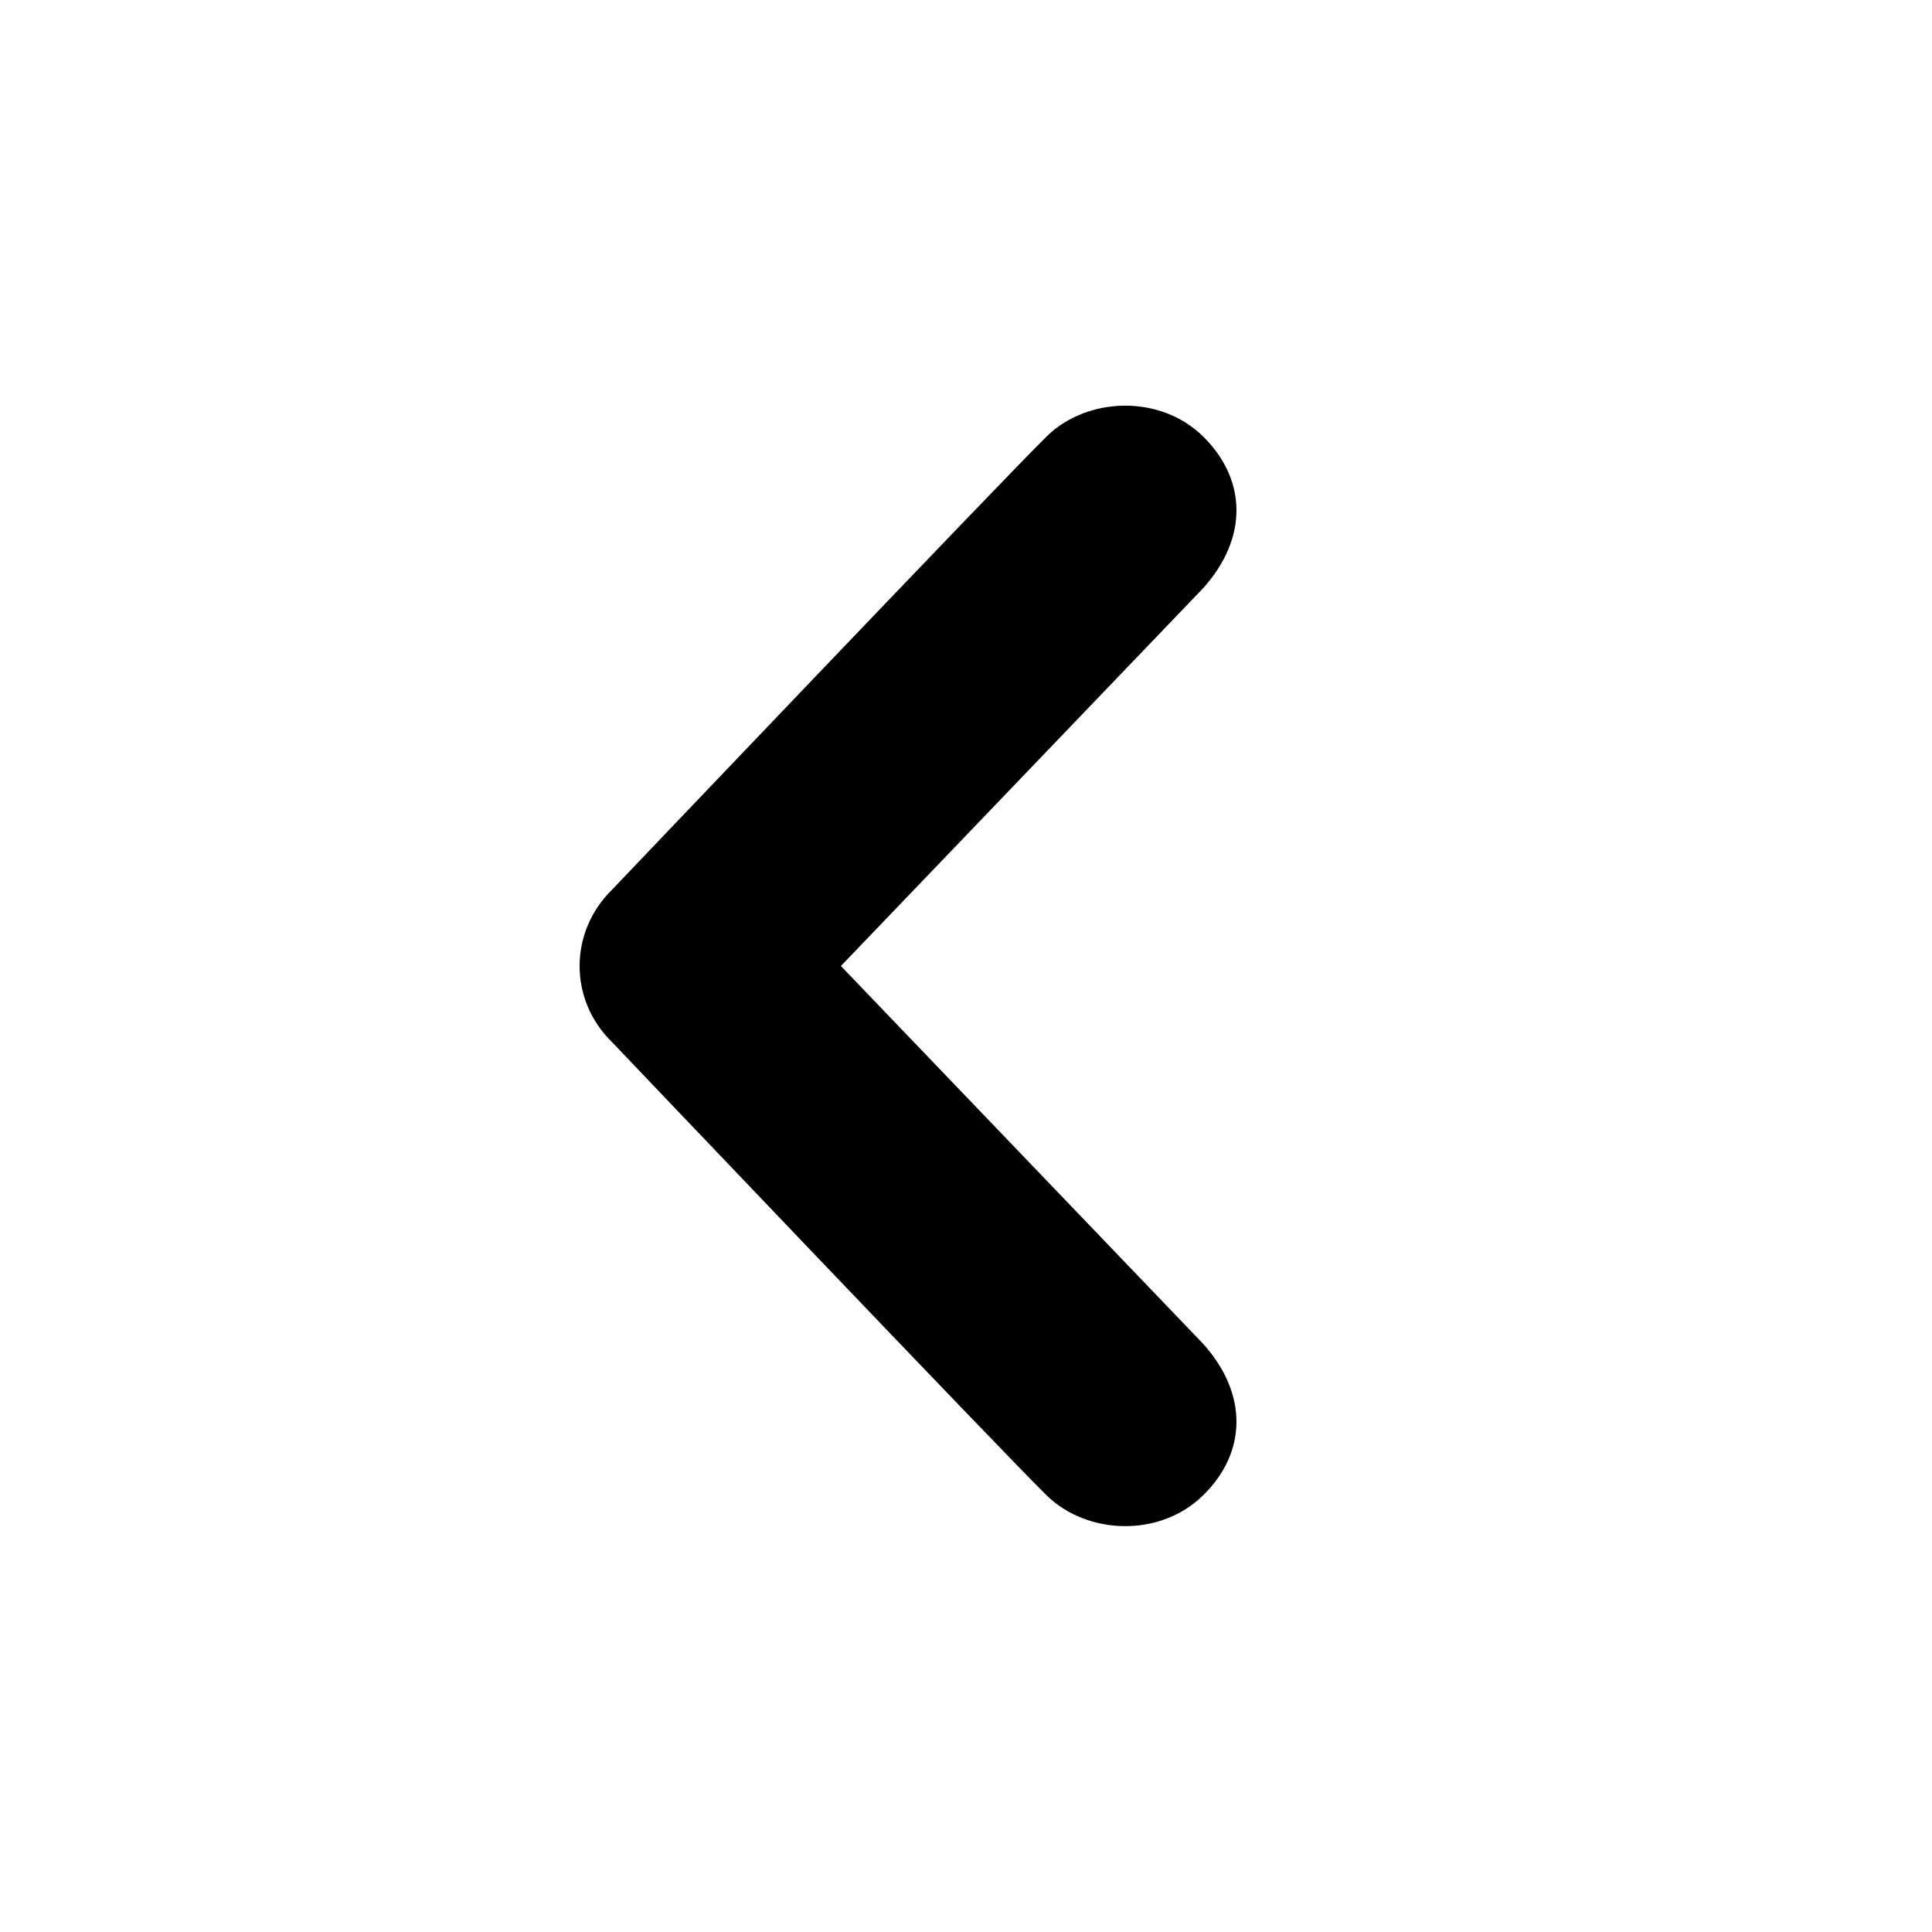
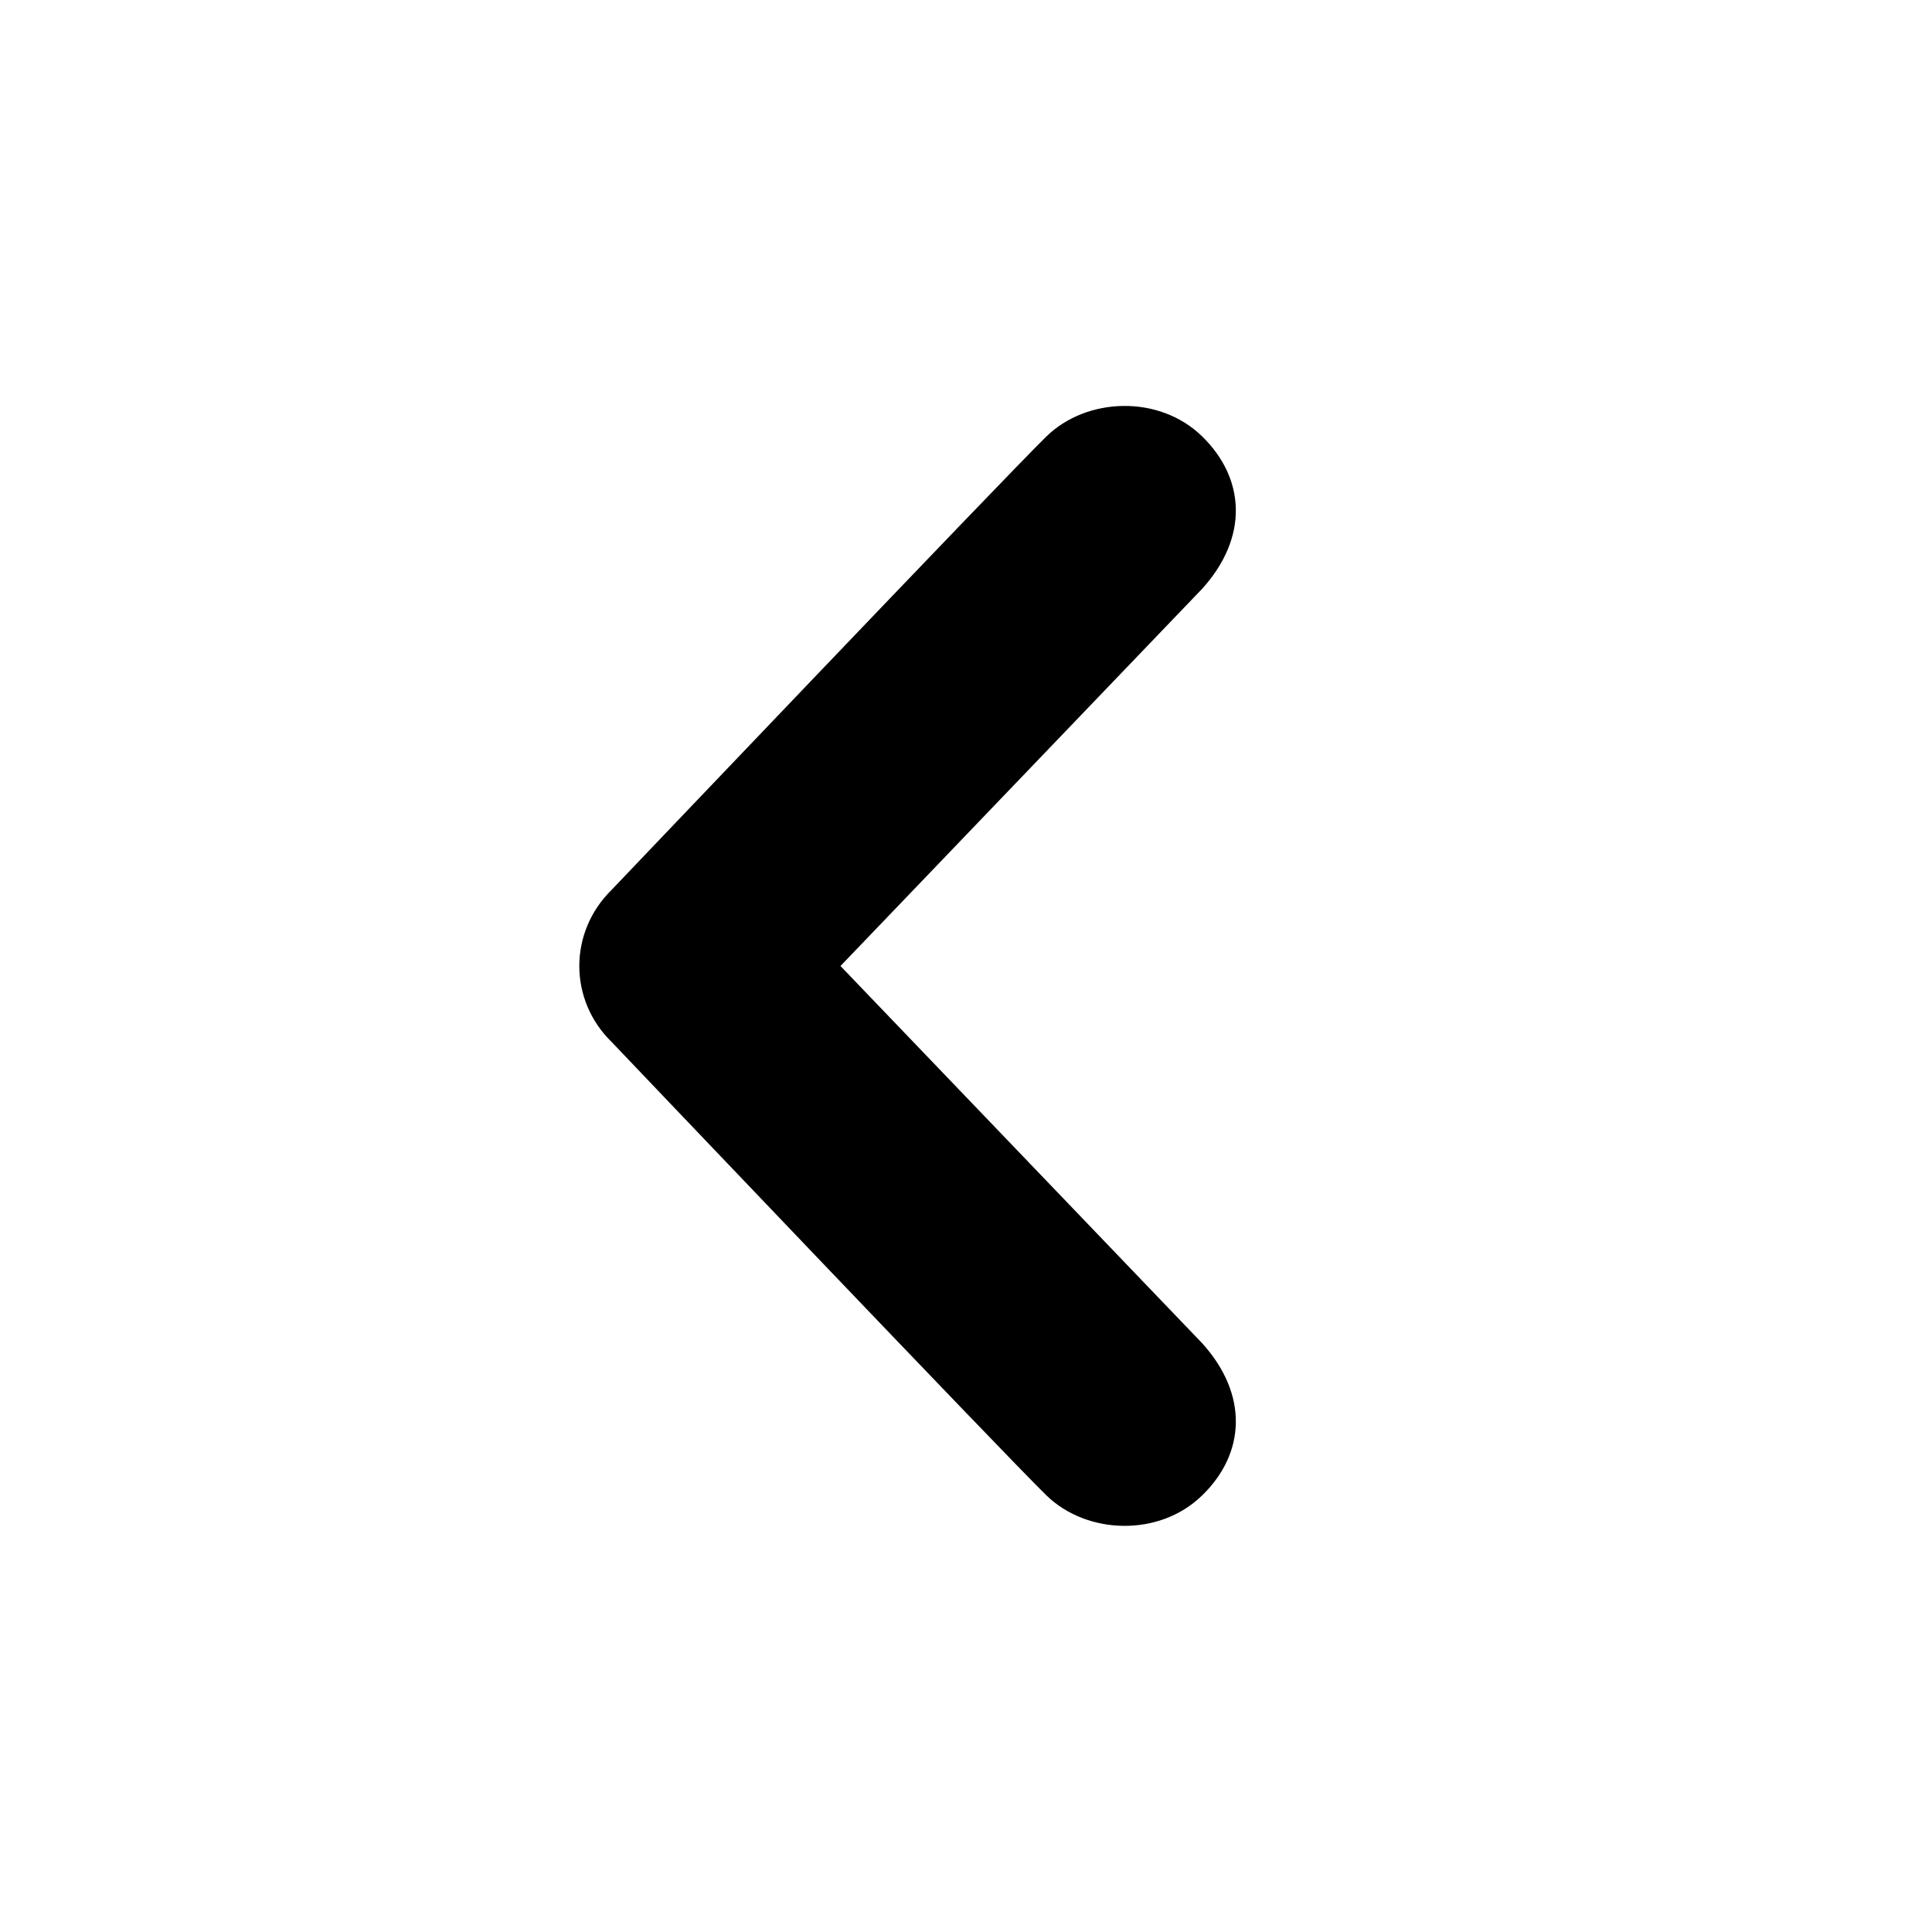
- <svg xmlns="http://www.w3.org/2000/svg" version="1.1" width="20" height="20" viewBox="0 0 20 20">
+ <svg xmlns="http://www.w3.org/2000/svg" version="1.1" width="20" height="20" viewBox="0 0 20.01 20">
  <path d="M12.452 4.516c0.446 0.436 0.481 1.043 0 1.576l-3.747 3.908 3.747 3.908c0.481 0.533 0.446 1.141 0 1.574-0.445 0.436-1.197 0.408-1.615 0-0.418-0.406-4.502-4.695-4.502-4.695-0.223-0.217-0.335-0.502-0.335-0.787s0.112-0.57 0.335-0.789c0 0 4.084-4.287 4.502-4.695s1.17-0.436 1.615 0z" />
</svg>
